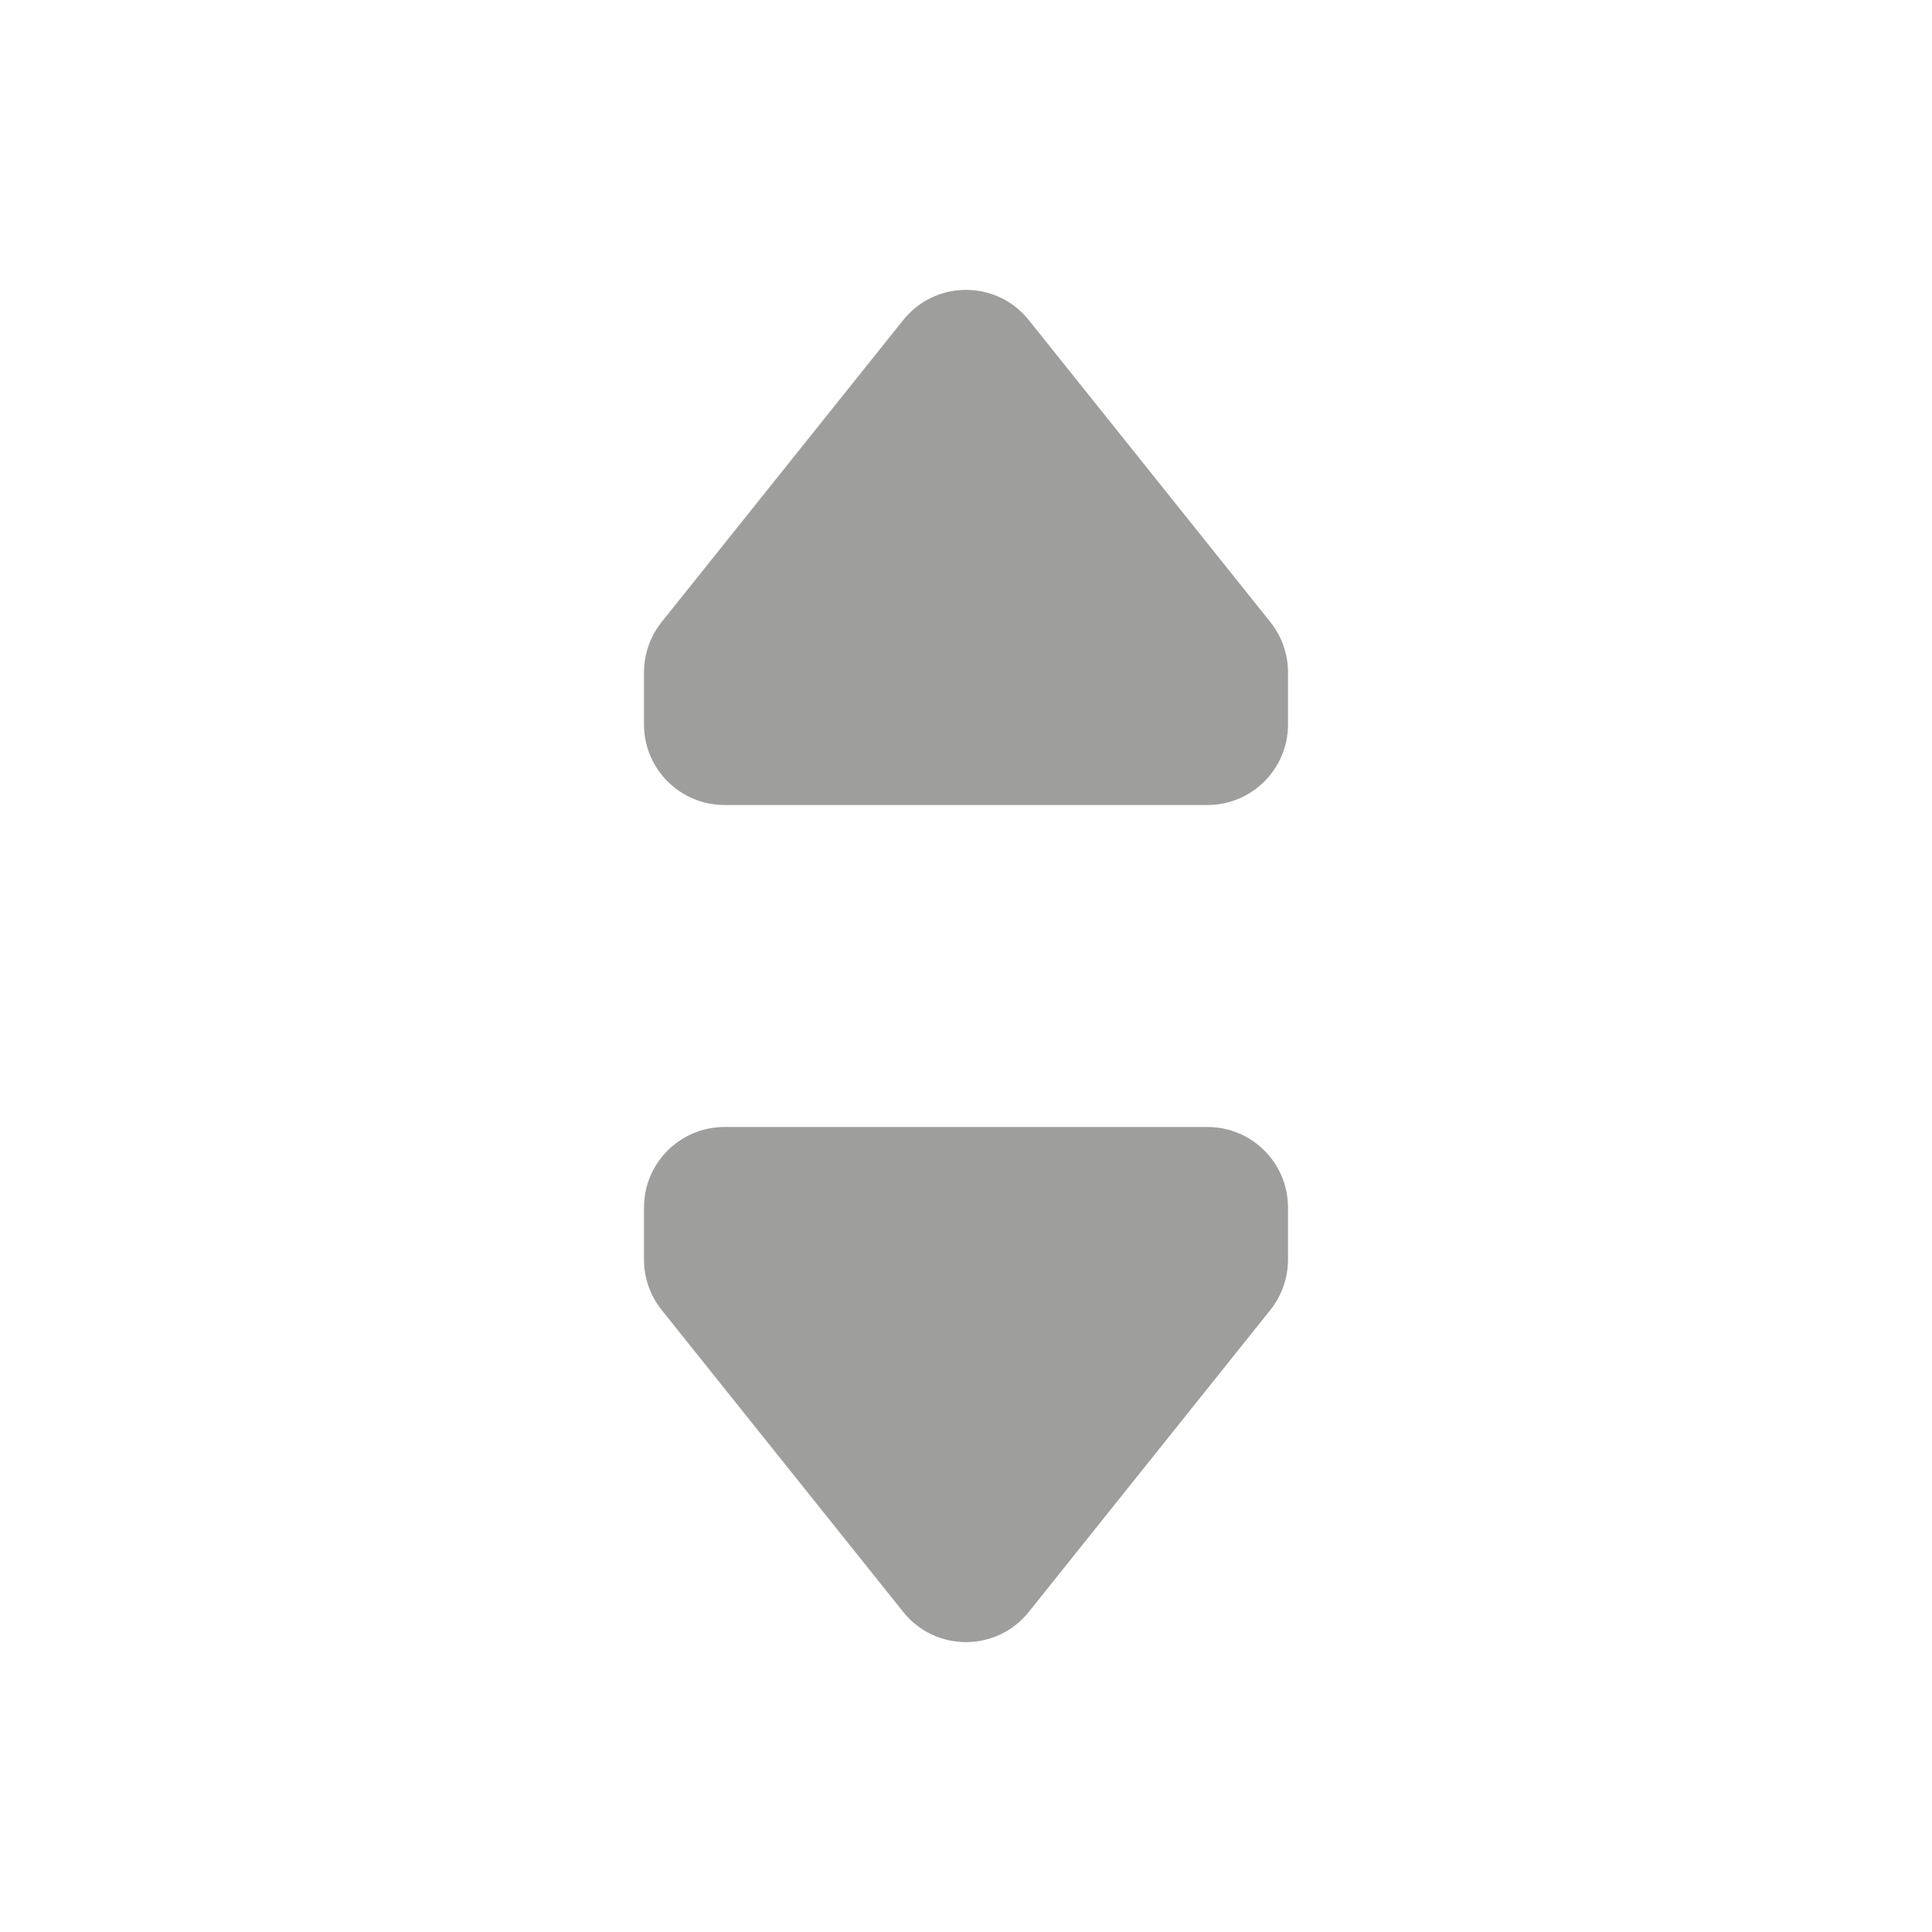
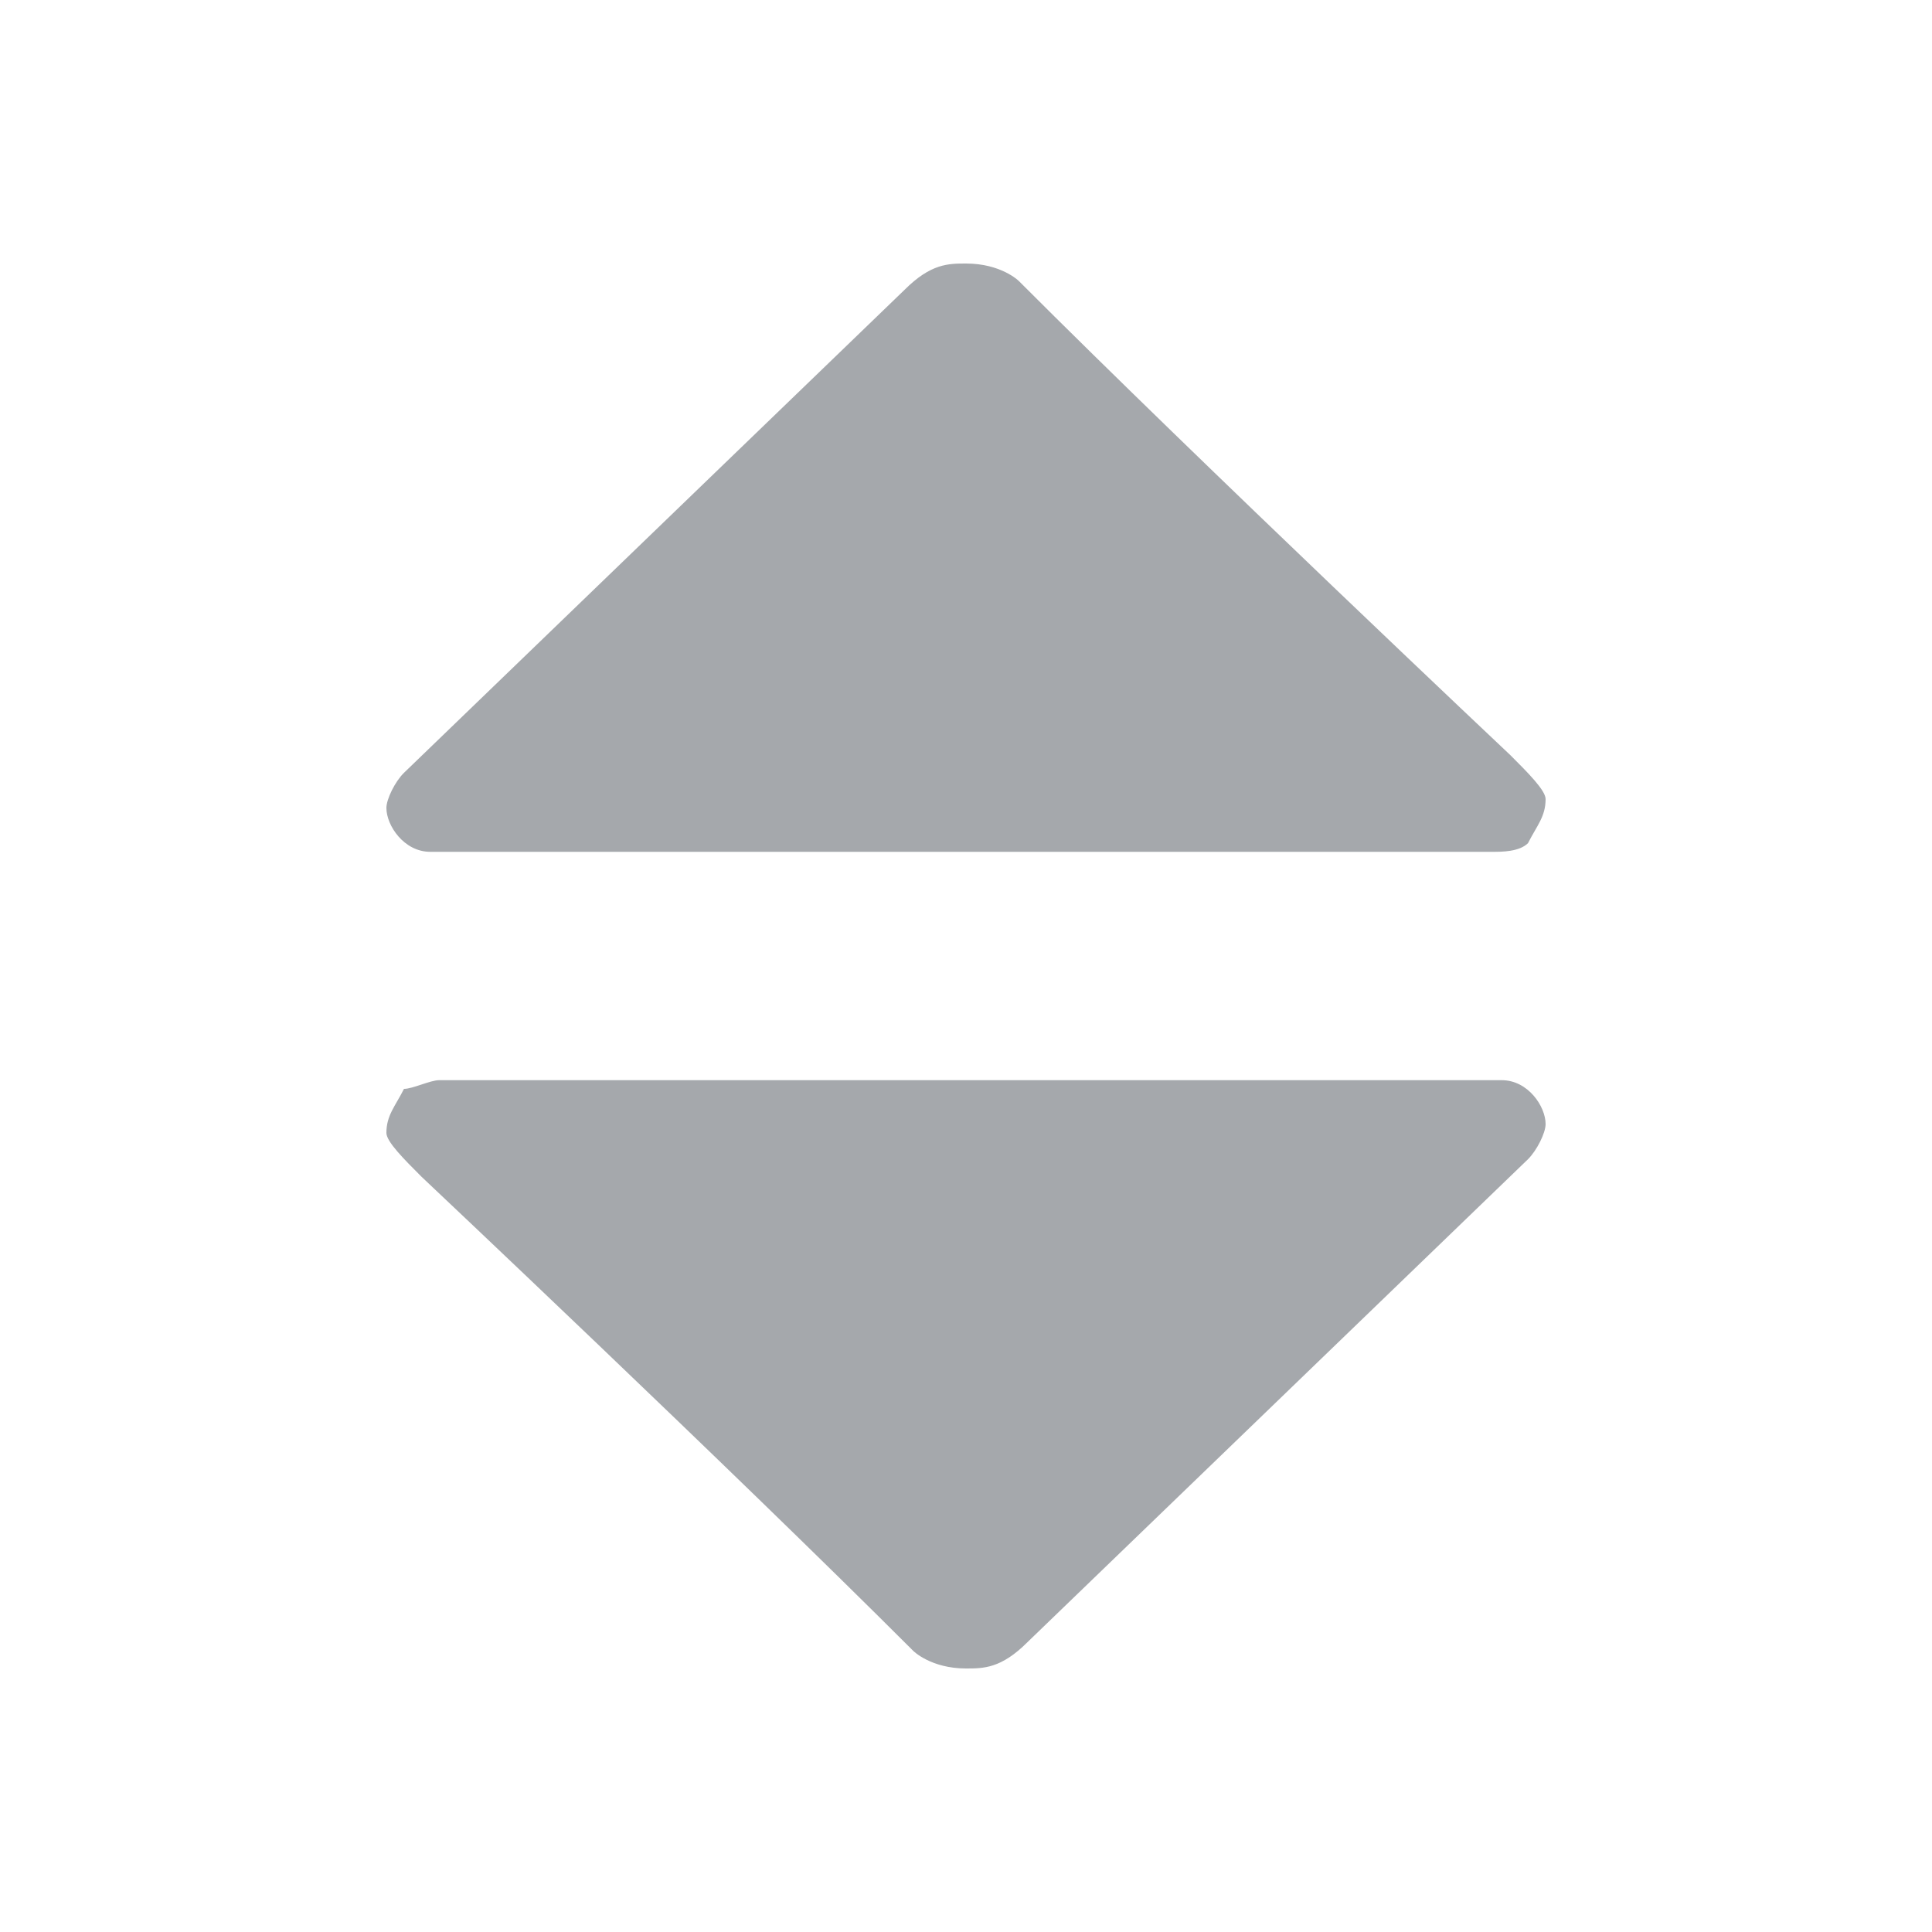
- <svg xmlns="http://www.w3.org/2000/svg" width="12" height="12" viewBox="0 0 12 12" fill="none">
-   <path d="M4 4.175C4 4.062 4.039 3.952 4.11 3.863L5.61 1.988C5.81 1.738 6.19 1.738 6.39 1.988L7.89 3.863C7.961 3.952 8 4.062 8 4.175V4.5C8 4.776 7.776 5 7.5 5H4.5C4.224 5 4 4.776 4 4.5V4.175Z" fill="#9E9E9D" />
-   <path d="M8 7.825C8 7.938 7.961 8.048 7.89 8.137L6.39 10.012C6.19 10.262 5.81 10.262 5.61 10.012L4.11 8.137C4.039 8.048 4 7.938 4 7.825L4 7.5C4 7.224 4.224 7 4.5 7L7.5 7C7.776 7 8 7.224 8 7.5L8 7.825Z" fill="#9E9E9D" />
+ <svg xmlns="http://www.w3.org/2000/svg" width="10" height="10" viewBox="0 0 10 10" fill="none">
+   <g id="æåºãæè¡ 1">
+     <path id="Vector" d="M2.227 4.409H7.727C7.773 4.409 7.864 4.409 7.909 4.364C7.955 4.273 8 4.227 8 4.136C8 4.091 7.909 4 7.818 3.909C7.818 3.909 6.227 2.409 5.273 1.454C5.273 1.454 5.182 1.364 5 1.364C4.909 1.364 4.818 1.364 4.682 1.5L2.091 4C2.045 4.045 2 4.136 2 4.182C2 4.273 2.091 4.409 2.227 4.409ZM7.773 5.591H2.273C2.227 5.591 2.136 5.636 2.091 5.636C2.045 5.727 2 5.773 2 5.864C2 5.909 2.091 6 2.182 6.091C2.182 6.091 3.773 7.591 4.727 8.545C4.727 8.545 4.818 8.636 5 8.636C5.091 8.636 5.182 8.636 5.318 8.5L7.909 6C7.955 5.954 8 5.864 8 5.818C8 5.727 7.909 5.591 7.773 5.591Z" fill="#A5A8AC" />
+   </g>
</svg>
